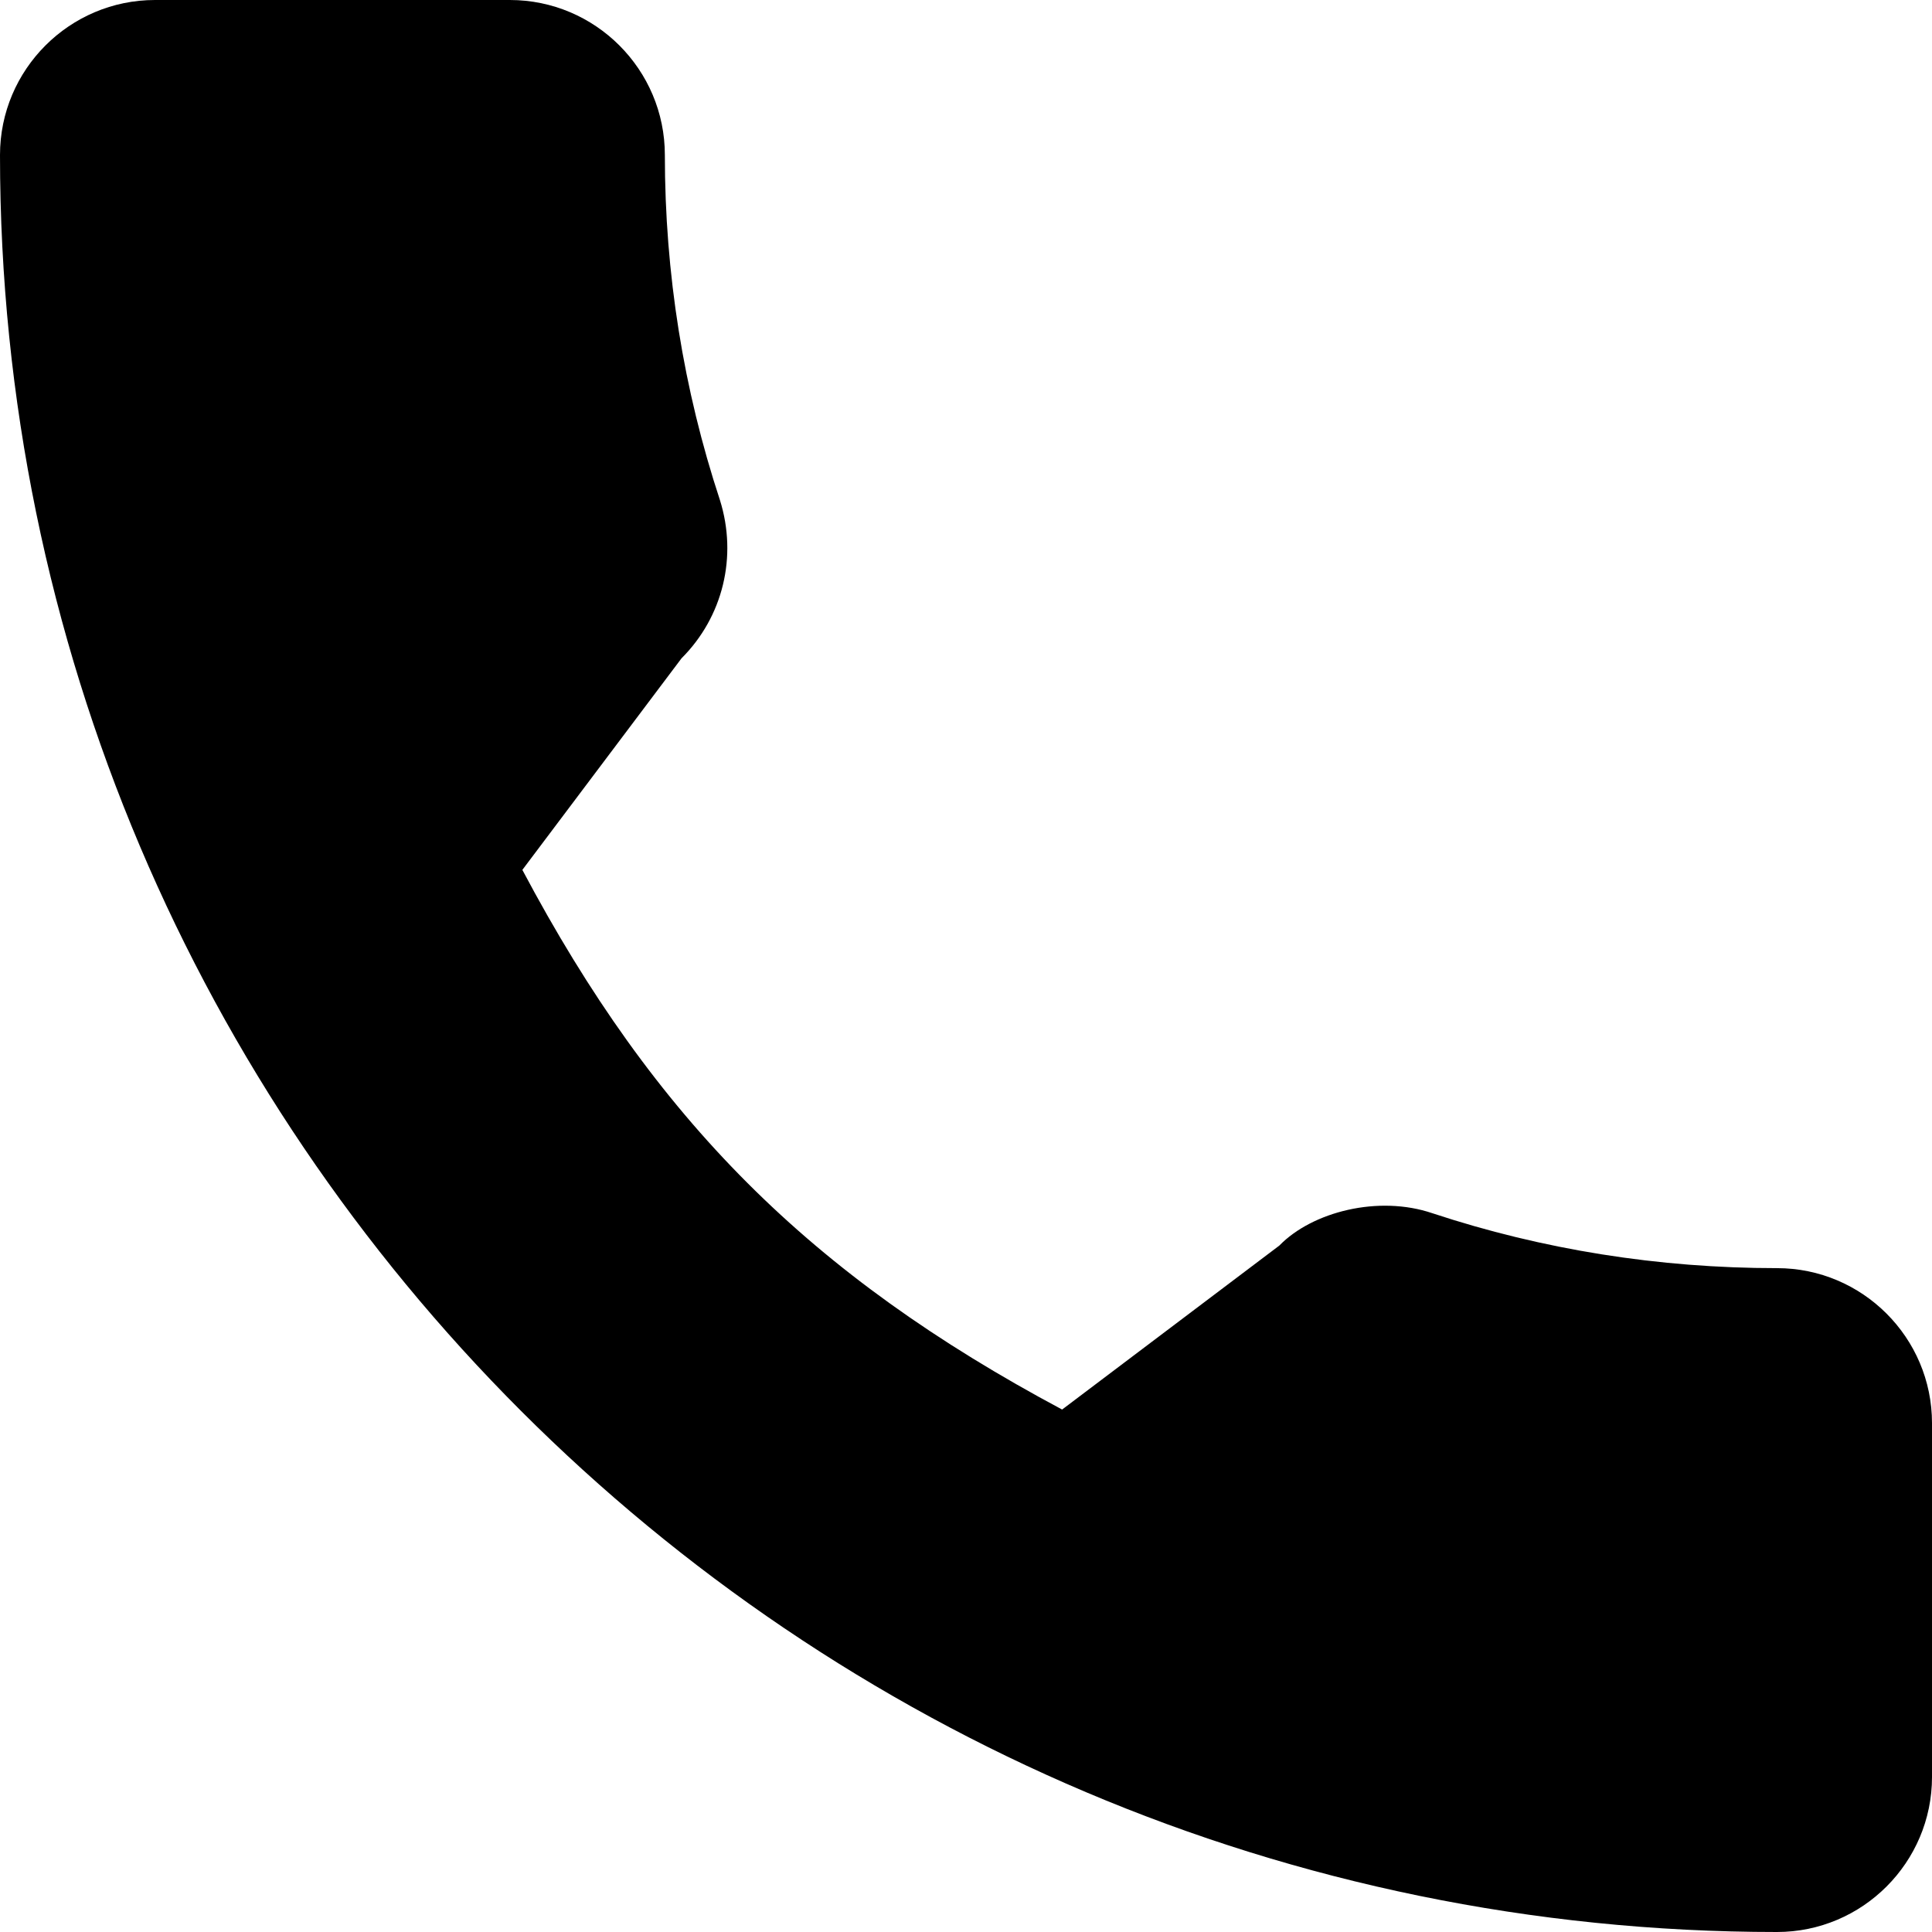
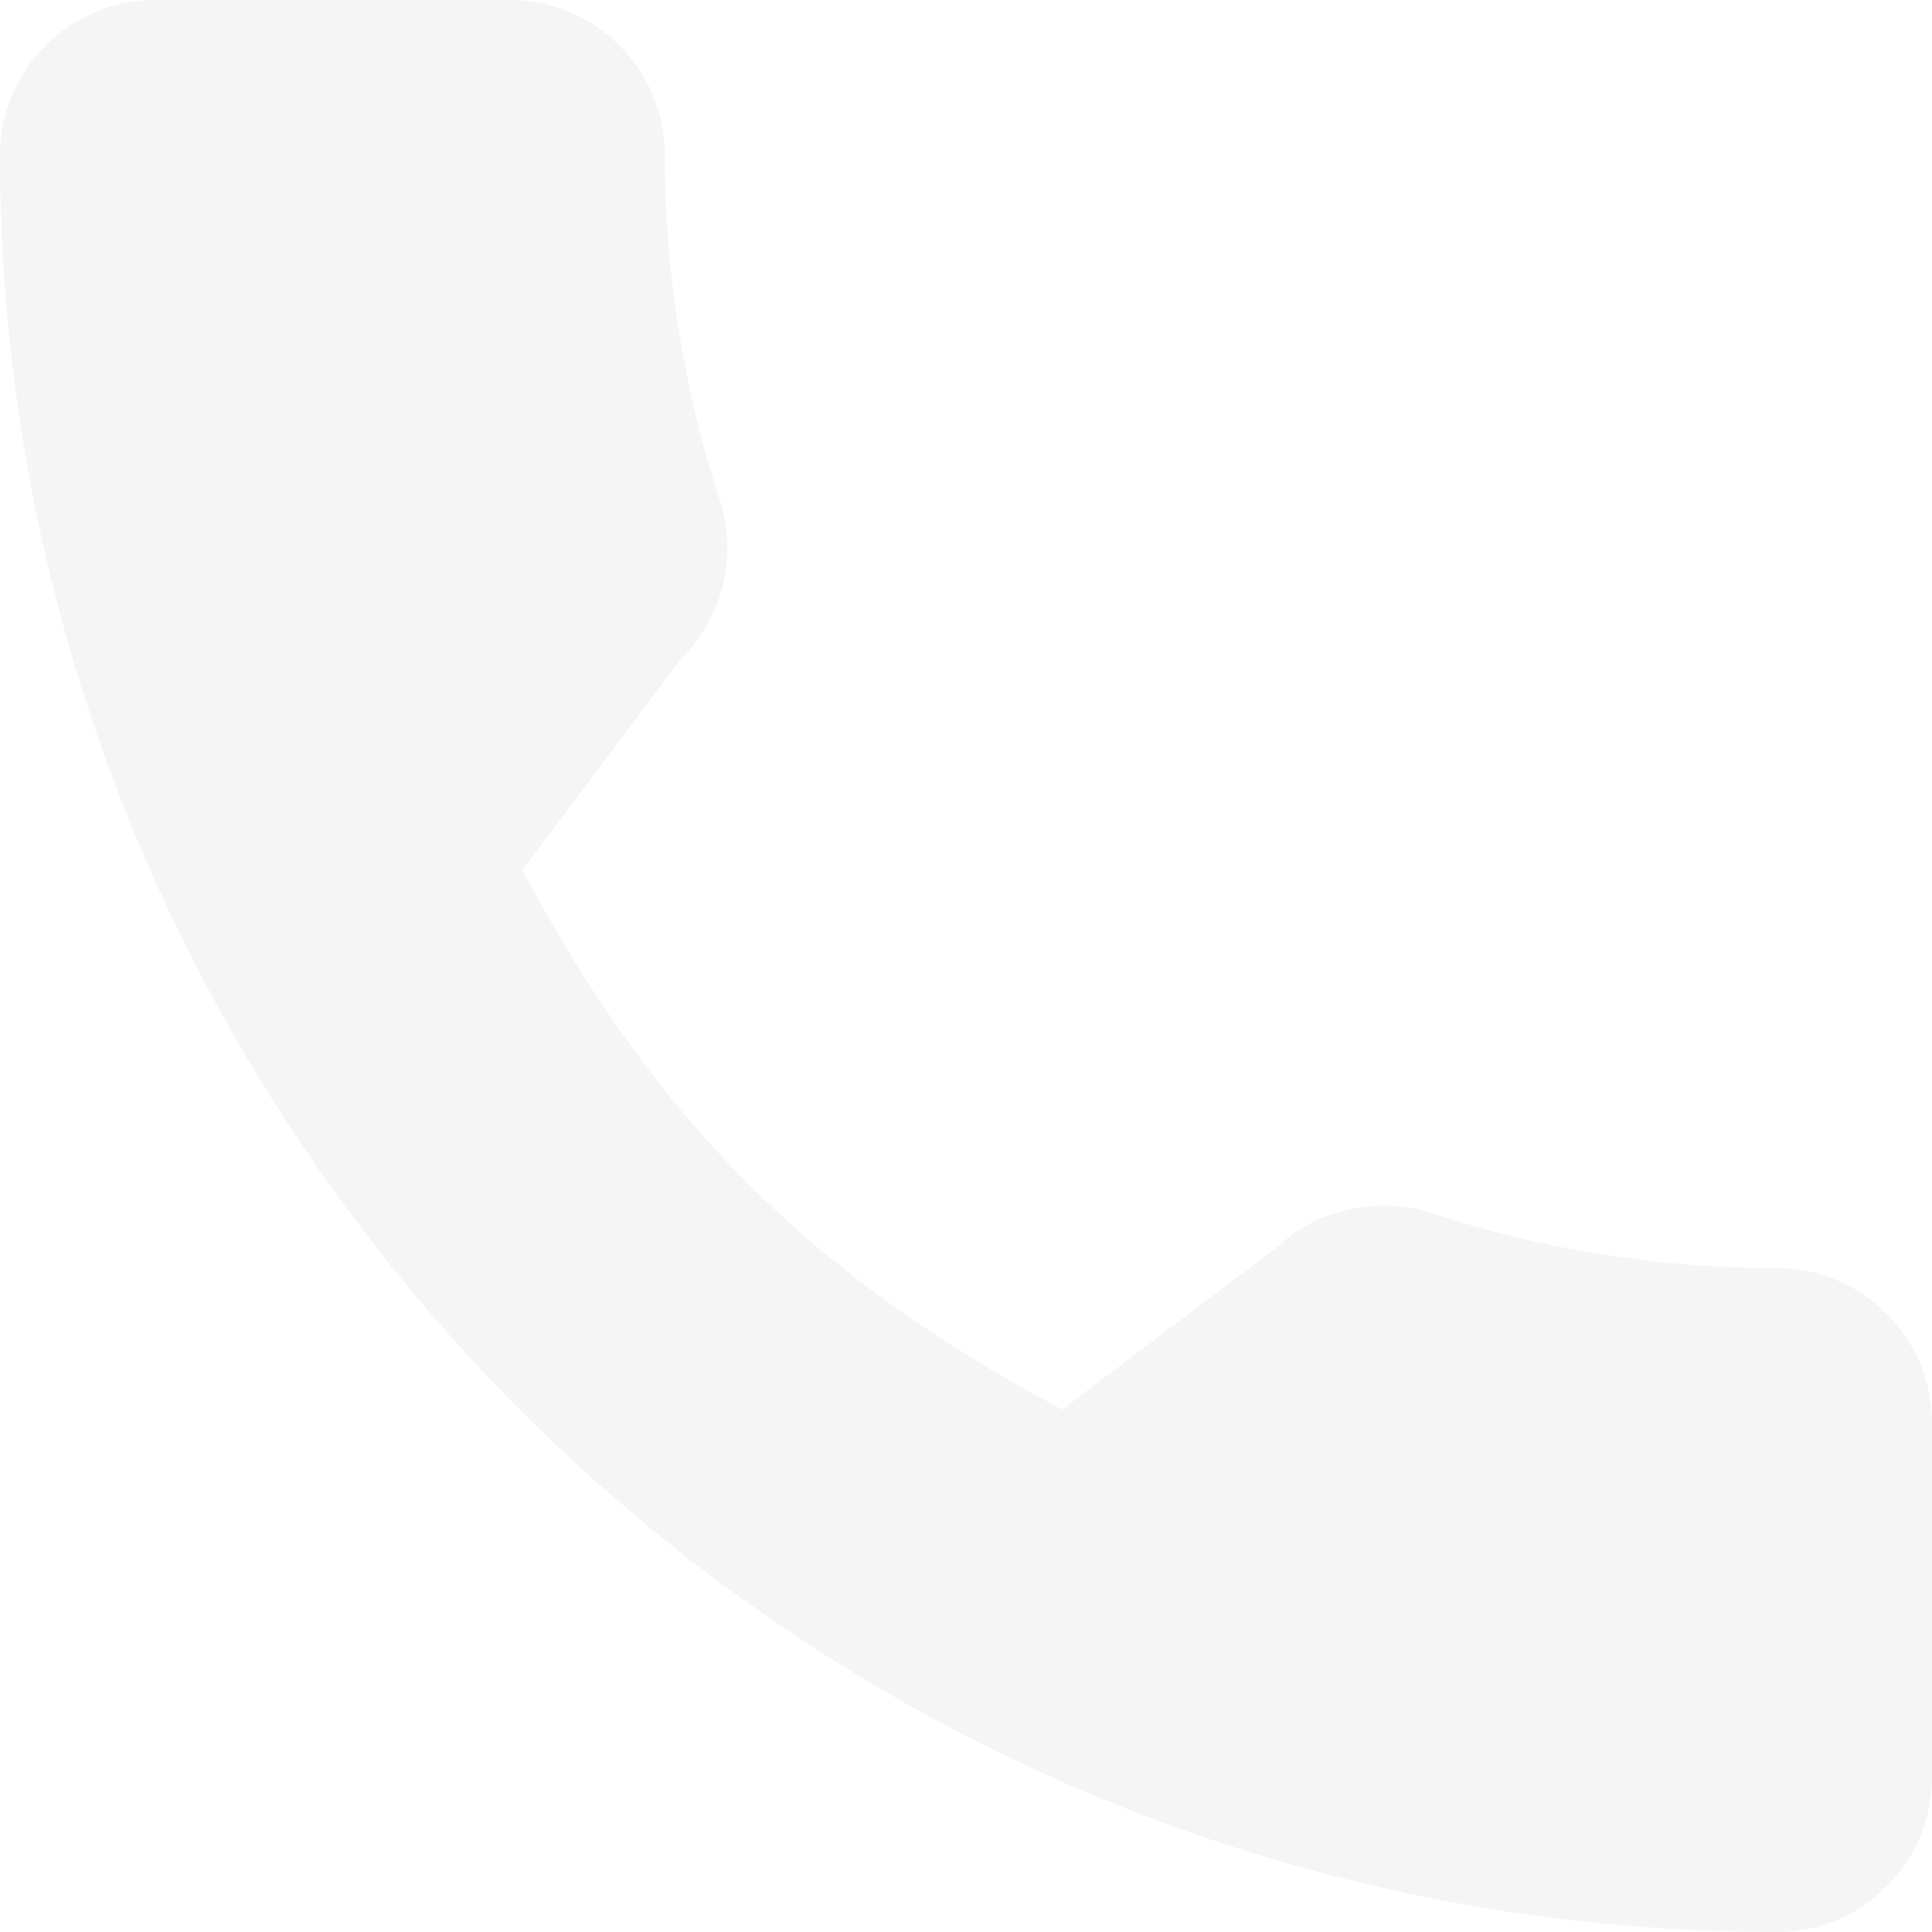
<svg xmlns="http://www.w3.org/2000/svg" version="1.1" id="Capa_1" x="0px" y="0px" viewBox="0 0 384 384" style="enable-background:new 0 0 384 384;" xml:space="preserve">
  <g>
    <g>
-       <path id="phone" d="M353.188,252.052c-23.51,0-46.594-3.677-68.469-10.906c-10.719-3.656-23.896-0.302-30.438,6.417l-43.177,32.594    c-50.073-26.729-80.917-57.563-107.281-107.26l31.635-42.052c8.219-8.208,11.167-20.198,7.635-31.448    c-7.26-21.99-10.948-45.063-10.948-68.583C132.146,13.823,118.323,0,101.333,0H30.813C13.823,0,0,13.823,0,30.813    C0,225.563,158.438,384,353.188,384c16.99,0,30.813-13.823,30.813-30.813v-70.323C384,265.875,370.177,252.052,353.188,252.052z" />
+       <path fill="#F5F5F5" d="M353.188,252.052c-23.51,0-46.594-3.677-68.469-10.906c-10.719-3.656-23.896-0.302-30.438,6.417l-43.177,32.594    c-50.073-26.729-80.917-57.563-107.281-107.26l31.635-42.052c8.219-8.208,11.167-20.198,7.635-31.448    c-7.26-21.99-10.948-45.063-10.948-68.583C132.146,13.823,118.323,0,101.333,0H30.813C13.823,0,0,13.823,0,30.813    C0,225.563,158.438,384,353.188,384c16.99,0,30.813-13.823,30.813-30.813v-70.323C384,265.875,370.177,252.052,353.188,252.052z" />
    </g>
  </g>
  <g>
</g>
  <g>
</g>
  <g>
</g>
  <g>
</g>
  <g>
</g>
  <g>
</g>
  <g>
</g>
  <g>
</g>
  <g>
</g>
  <g>
</g>
  <g>
</g>
  <g>
</g>
  <g>
</g>
  <g>
</g>
  <g>
</g>
</svg>
